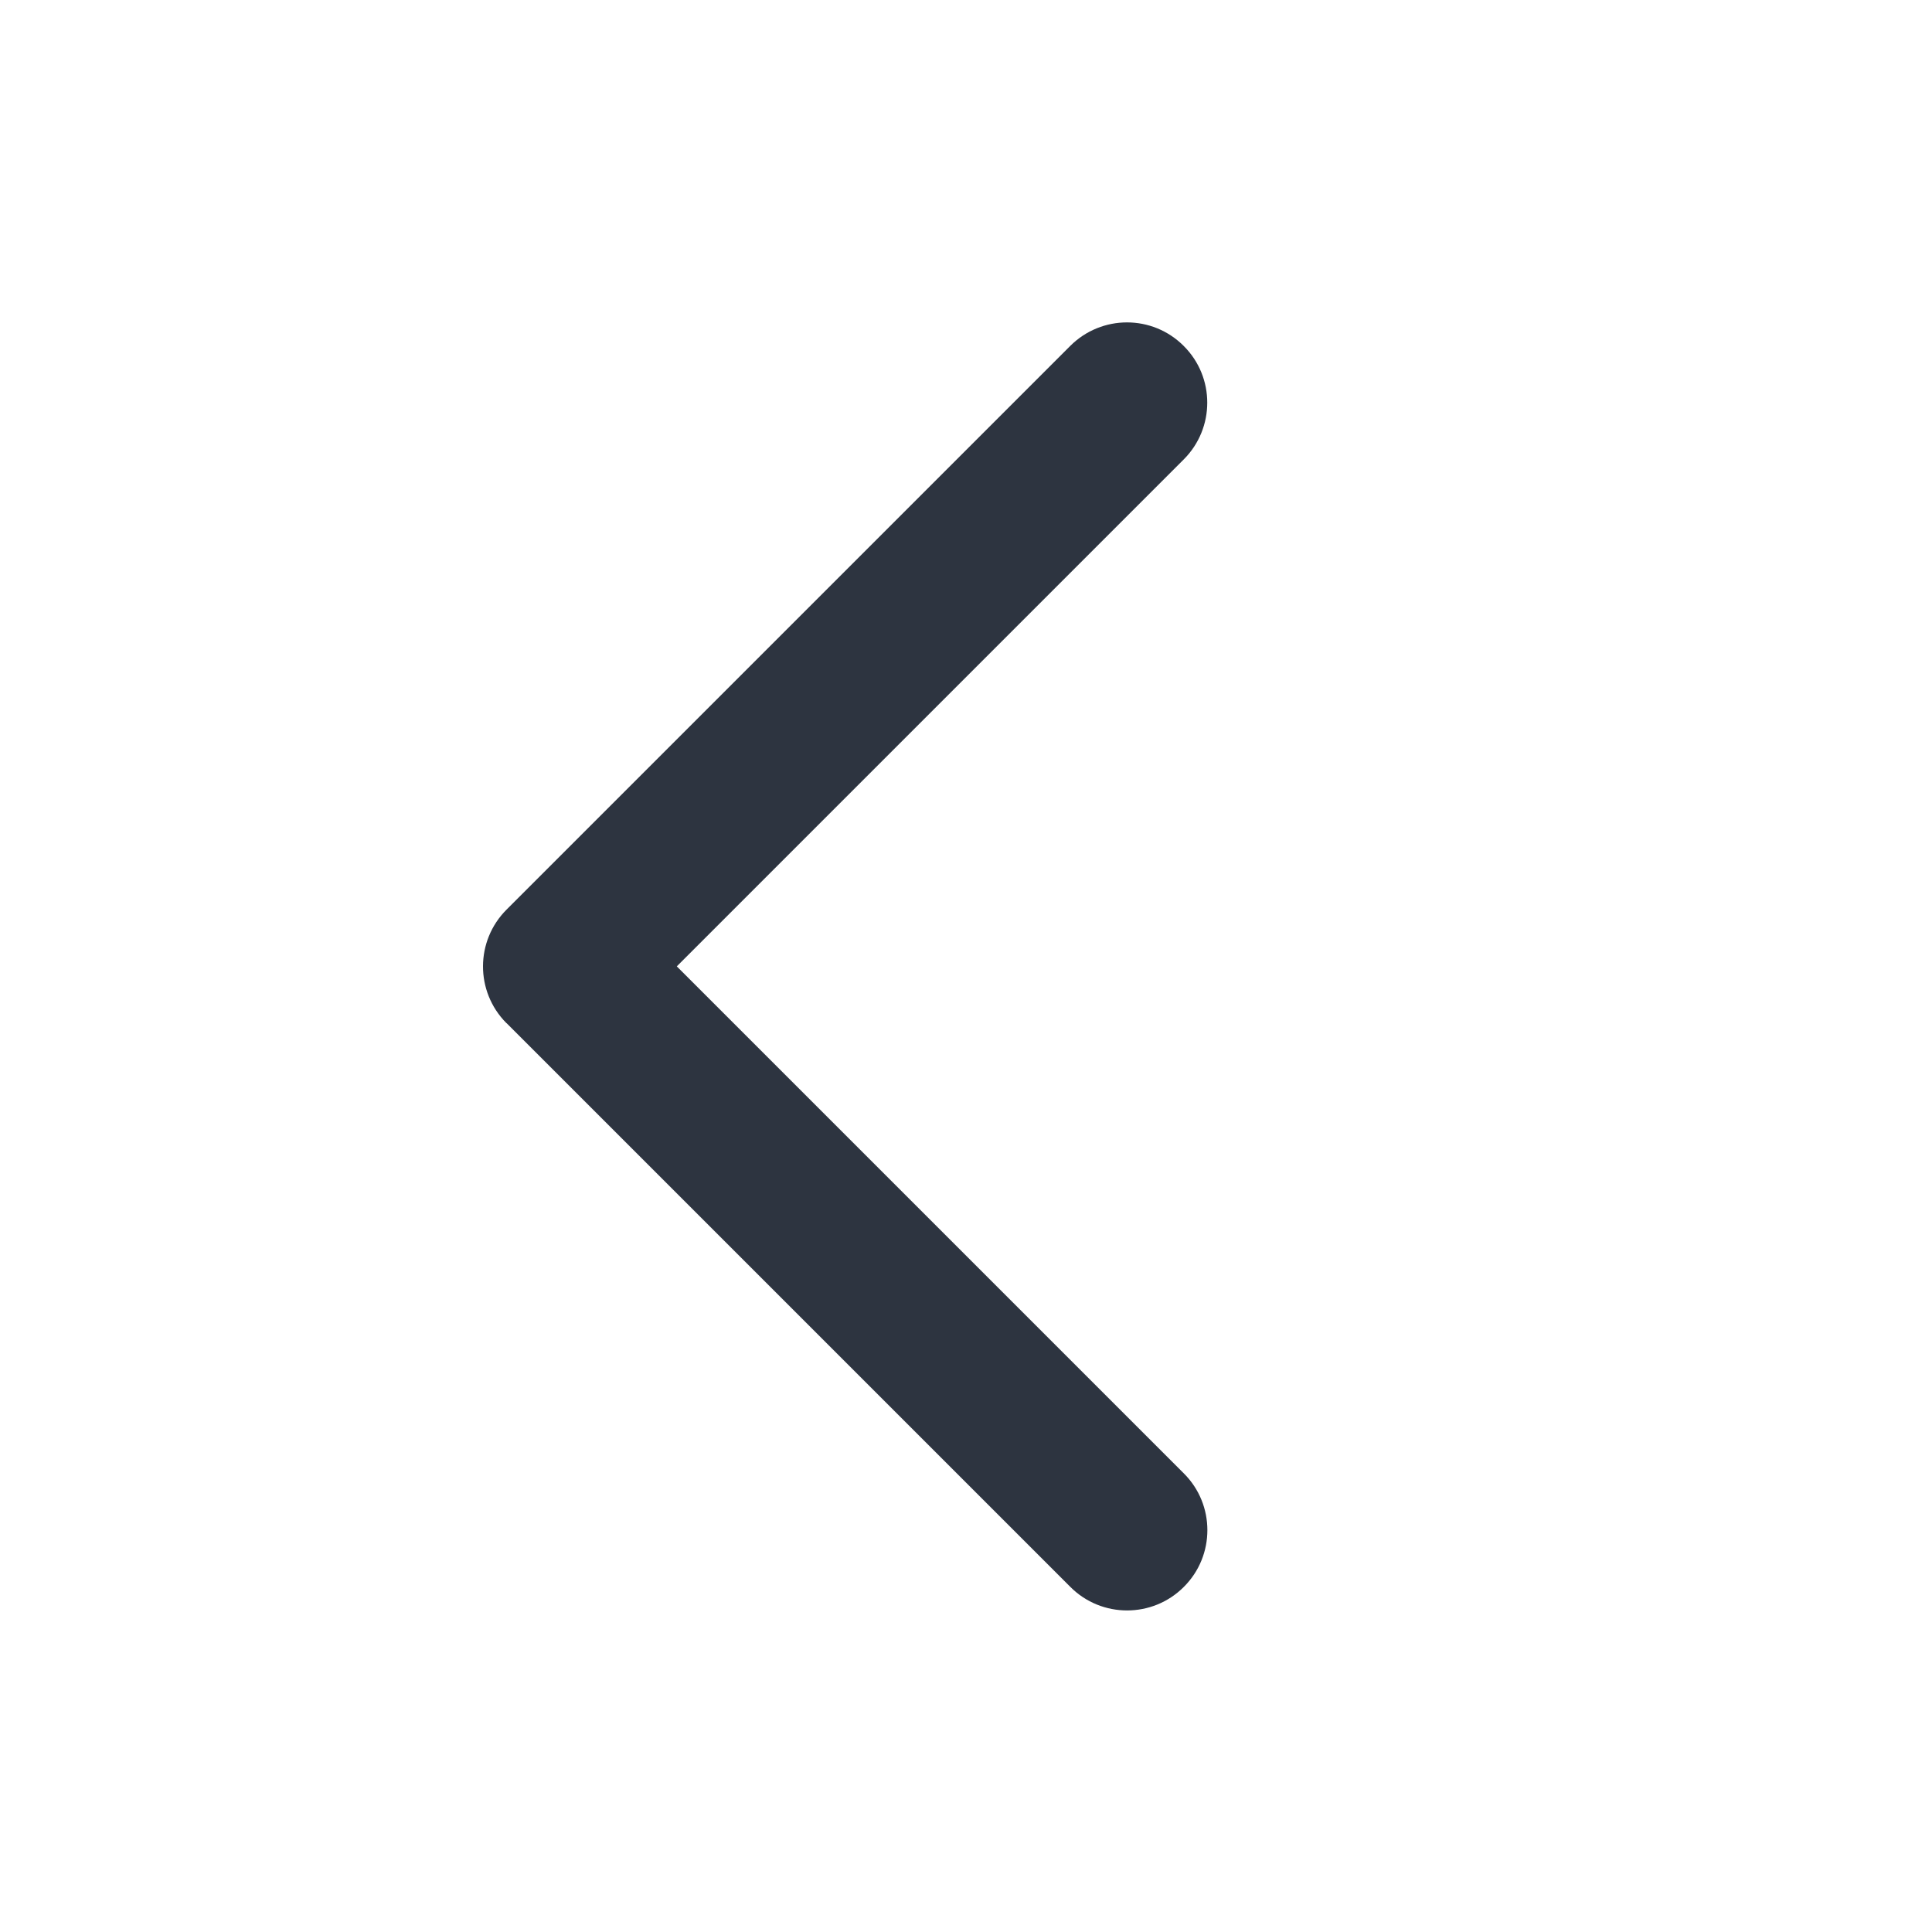
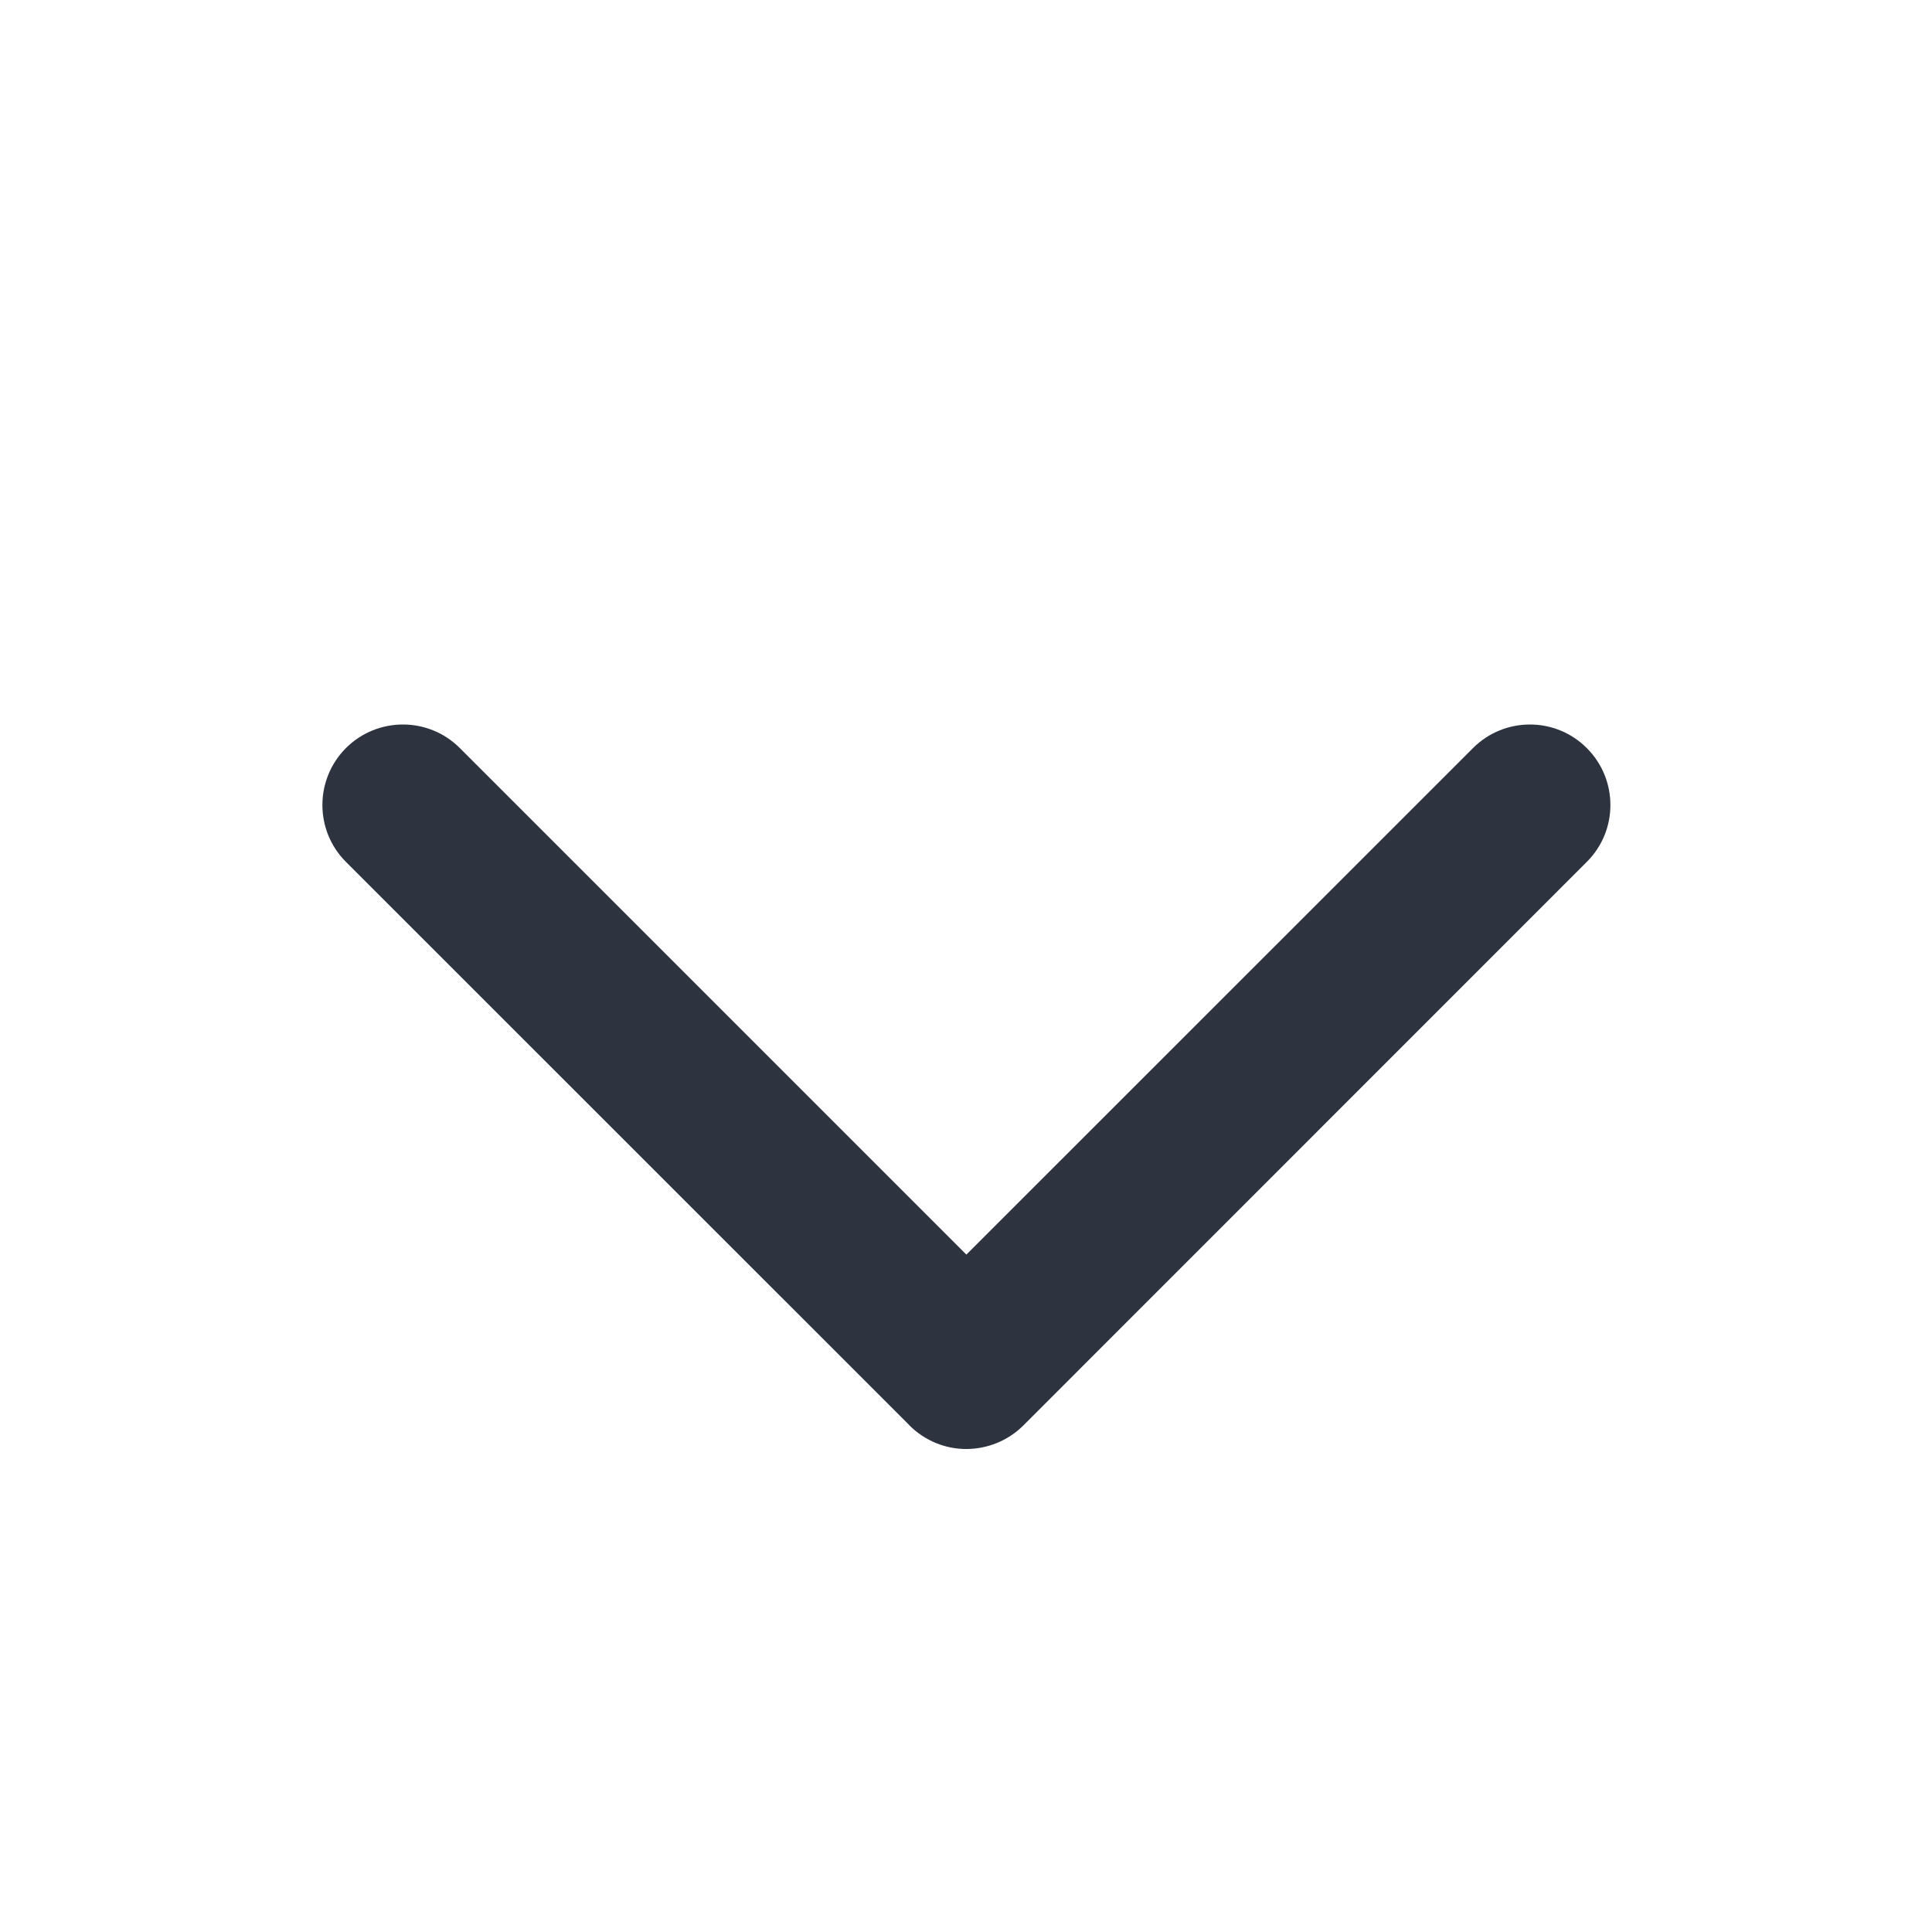
<svg xmlns="http://www.w3.org/2000/svg" width="16" height="16" viewBox="0 0 16 16" fill="none">
-   <path fill-rule="evenodd" clip-rule="evenodd" d="M9.803 3.805C10.063 3.545 10.063 3.124 9.803 2.865C9.544 2.605 9.123 2.605 8.863 2.865L4.195 7.533C3.936 7.792 3.935 8.211 4.192 8.471C4.193 8.472 4.195 8.473 4.196 8.474L8.864 13.142C9.123 13.402 9.545 13.402 9.804 13.142C10.064 12.883 10.064 12.461 9.804 12.202L5.605 8.003L9.803 3.805Z" fill="#2D3440" />
+   <path fill-rule="evenodd" clip-rule="evenodd" d="M3.808 6.195C3.548 5.935 3.126 5.935 2.865 6.195C2.605 6.456 2.605 6.878 2.865 7.138L7.526 11.798C7.528 11.8 7.53 11.803 7.532 11.805C7.663 11.935 7.834 12.001 8.005 12C8.175 11.999 8.345 11.934 8.475 11.805C8.477 11.803 8.479 11.801 8.481 11.799L13.141 7.138C13.402 6.878 13.402 6.456 13.141 6.195C12.881 5.935 12.459 5.935 12.199 6.195L8.003 10.39L3.808 6.195Z" fill="#2D3440" />
</svg>
